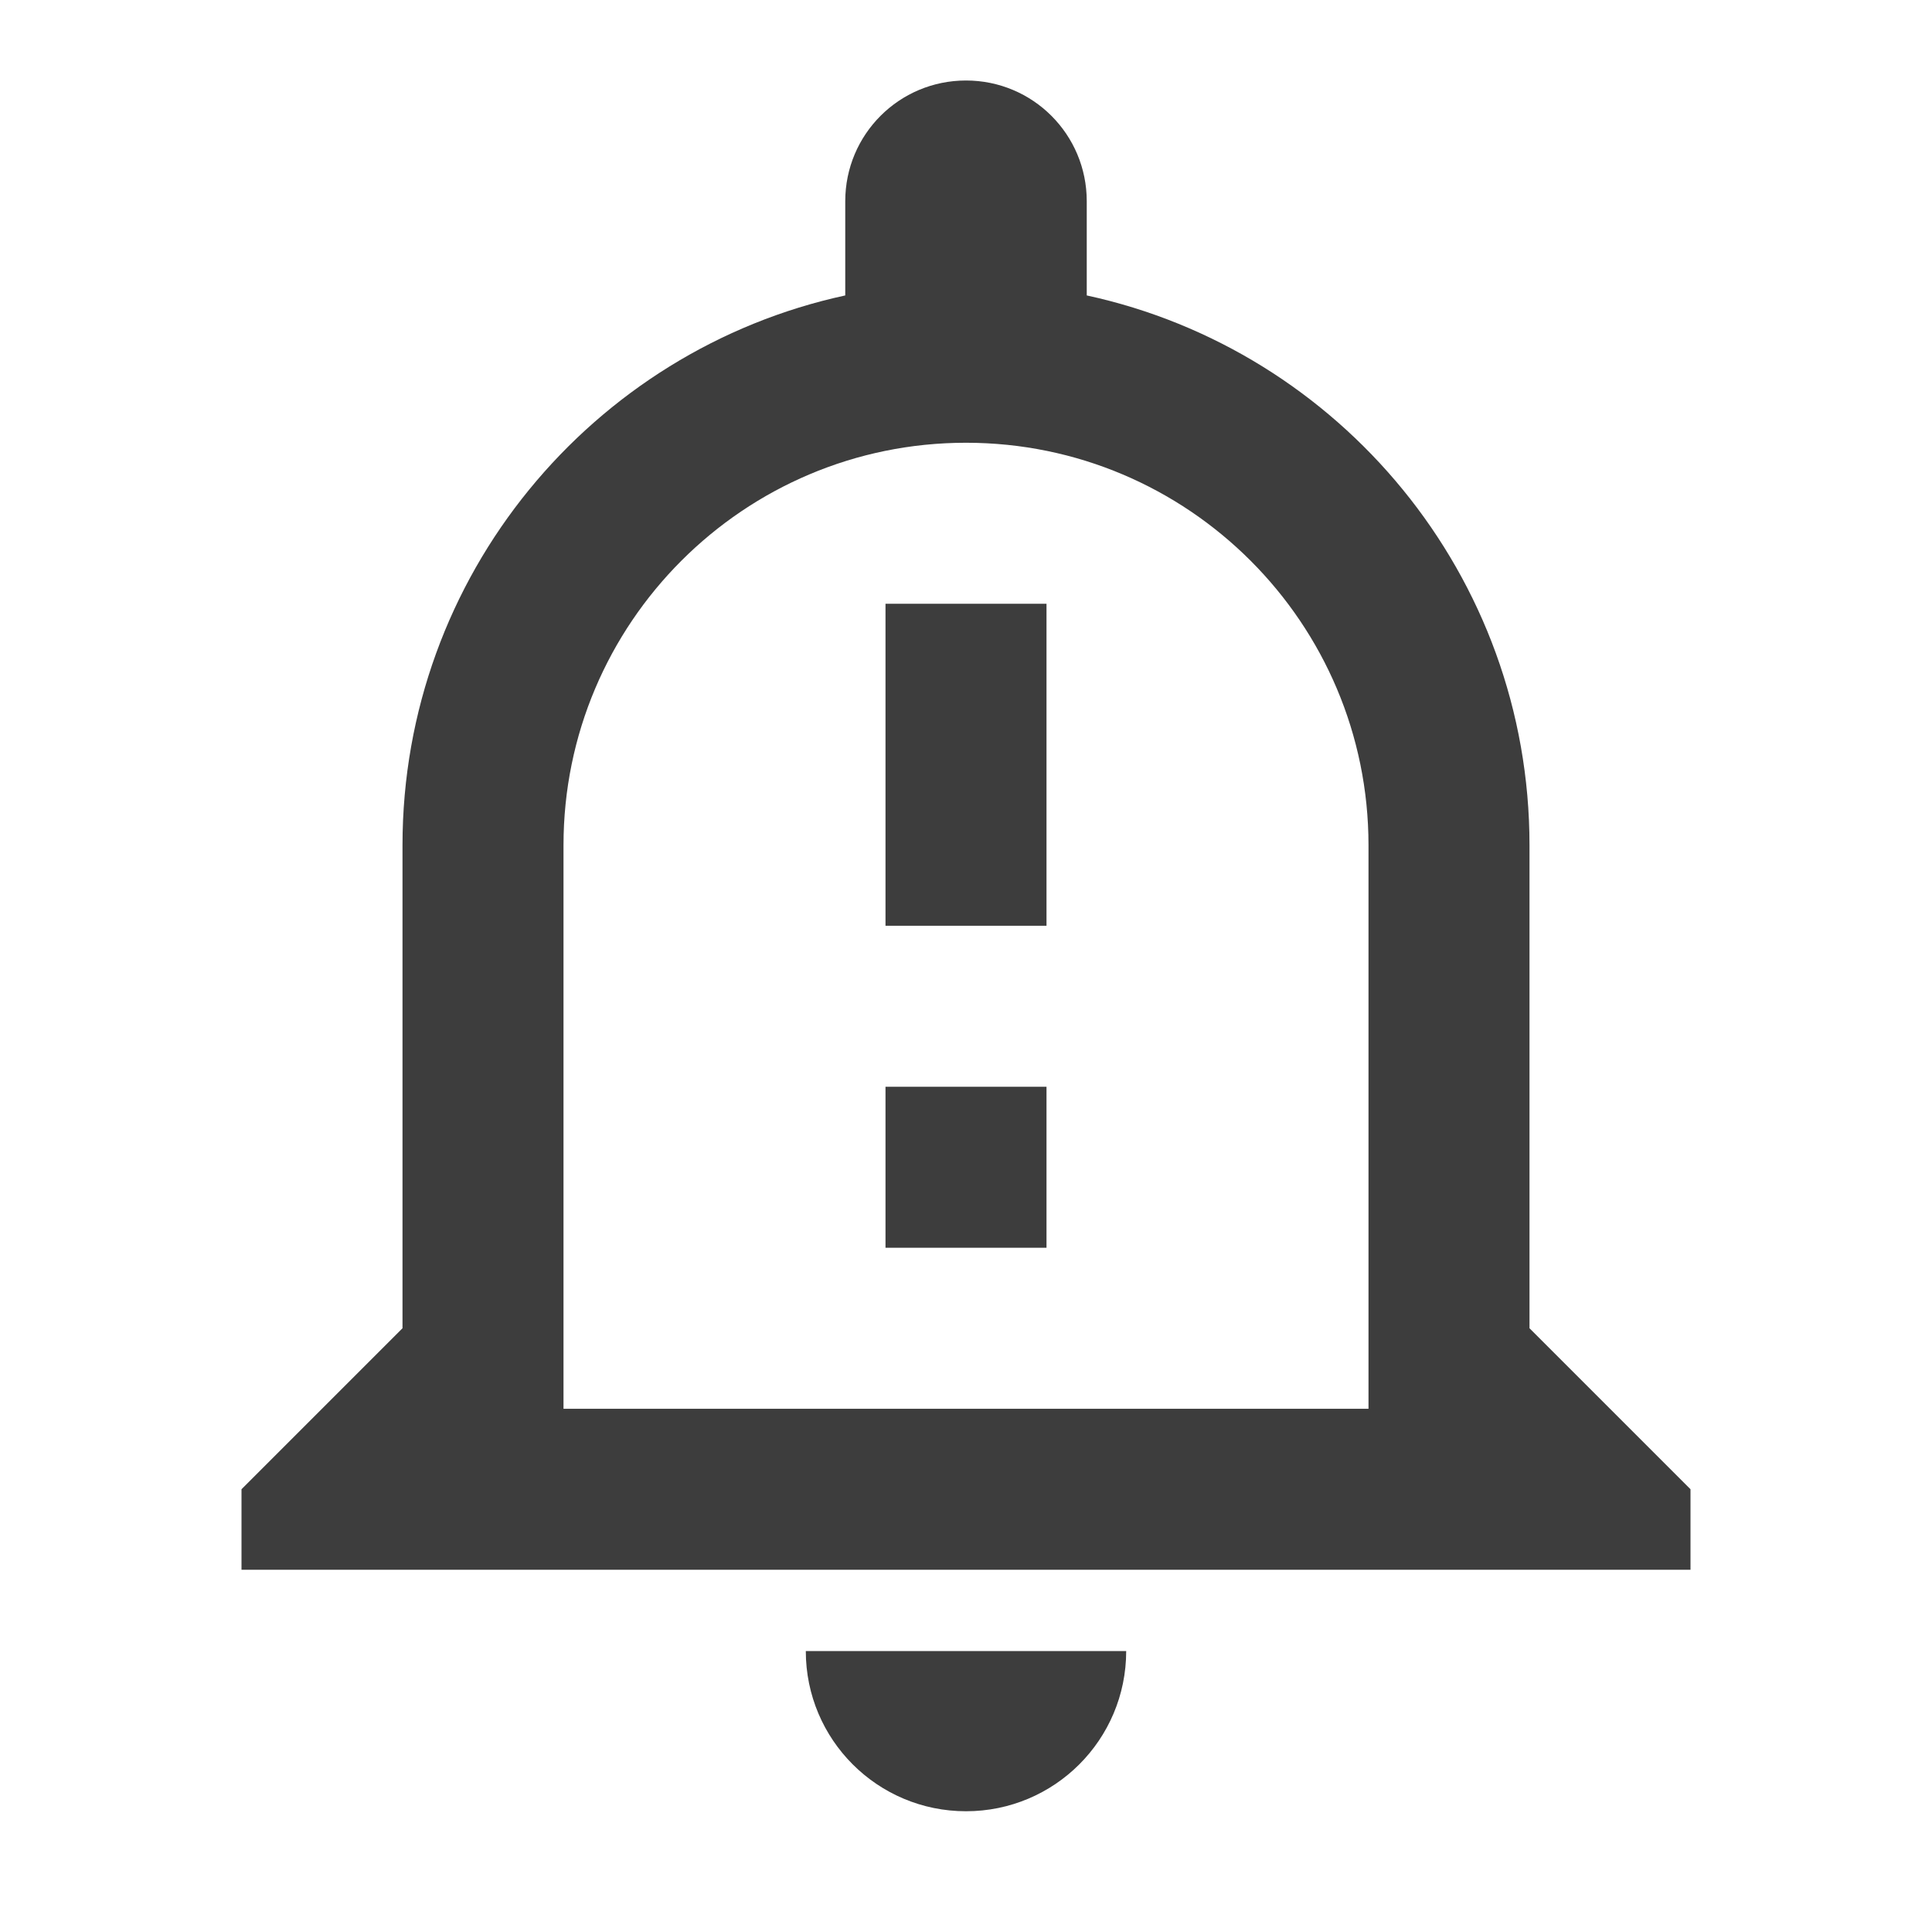
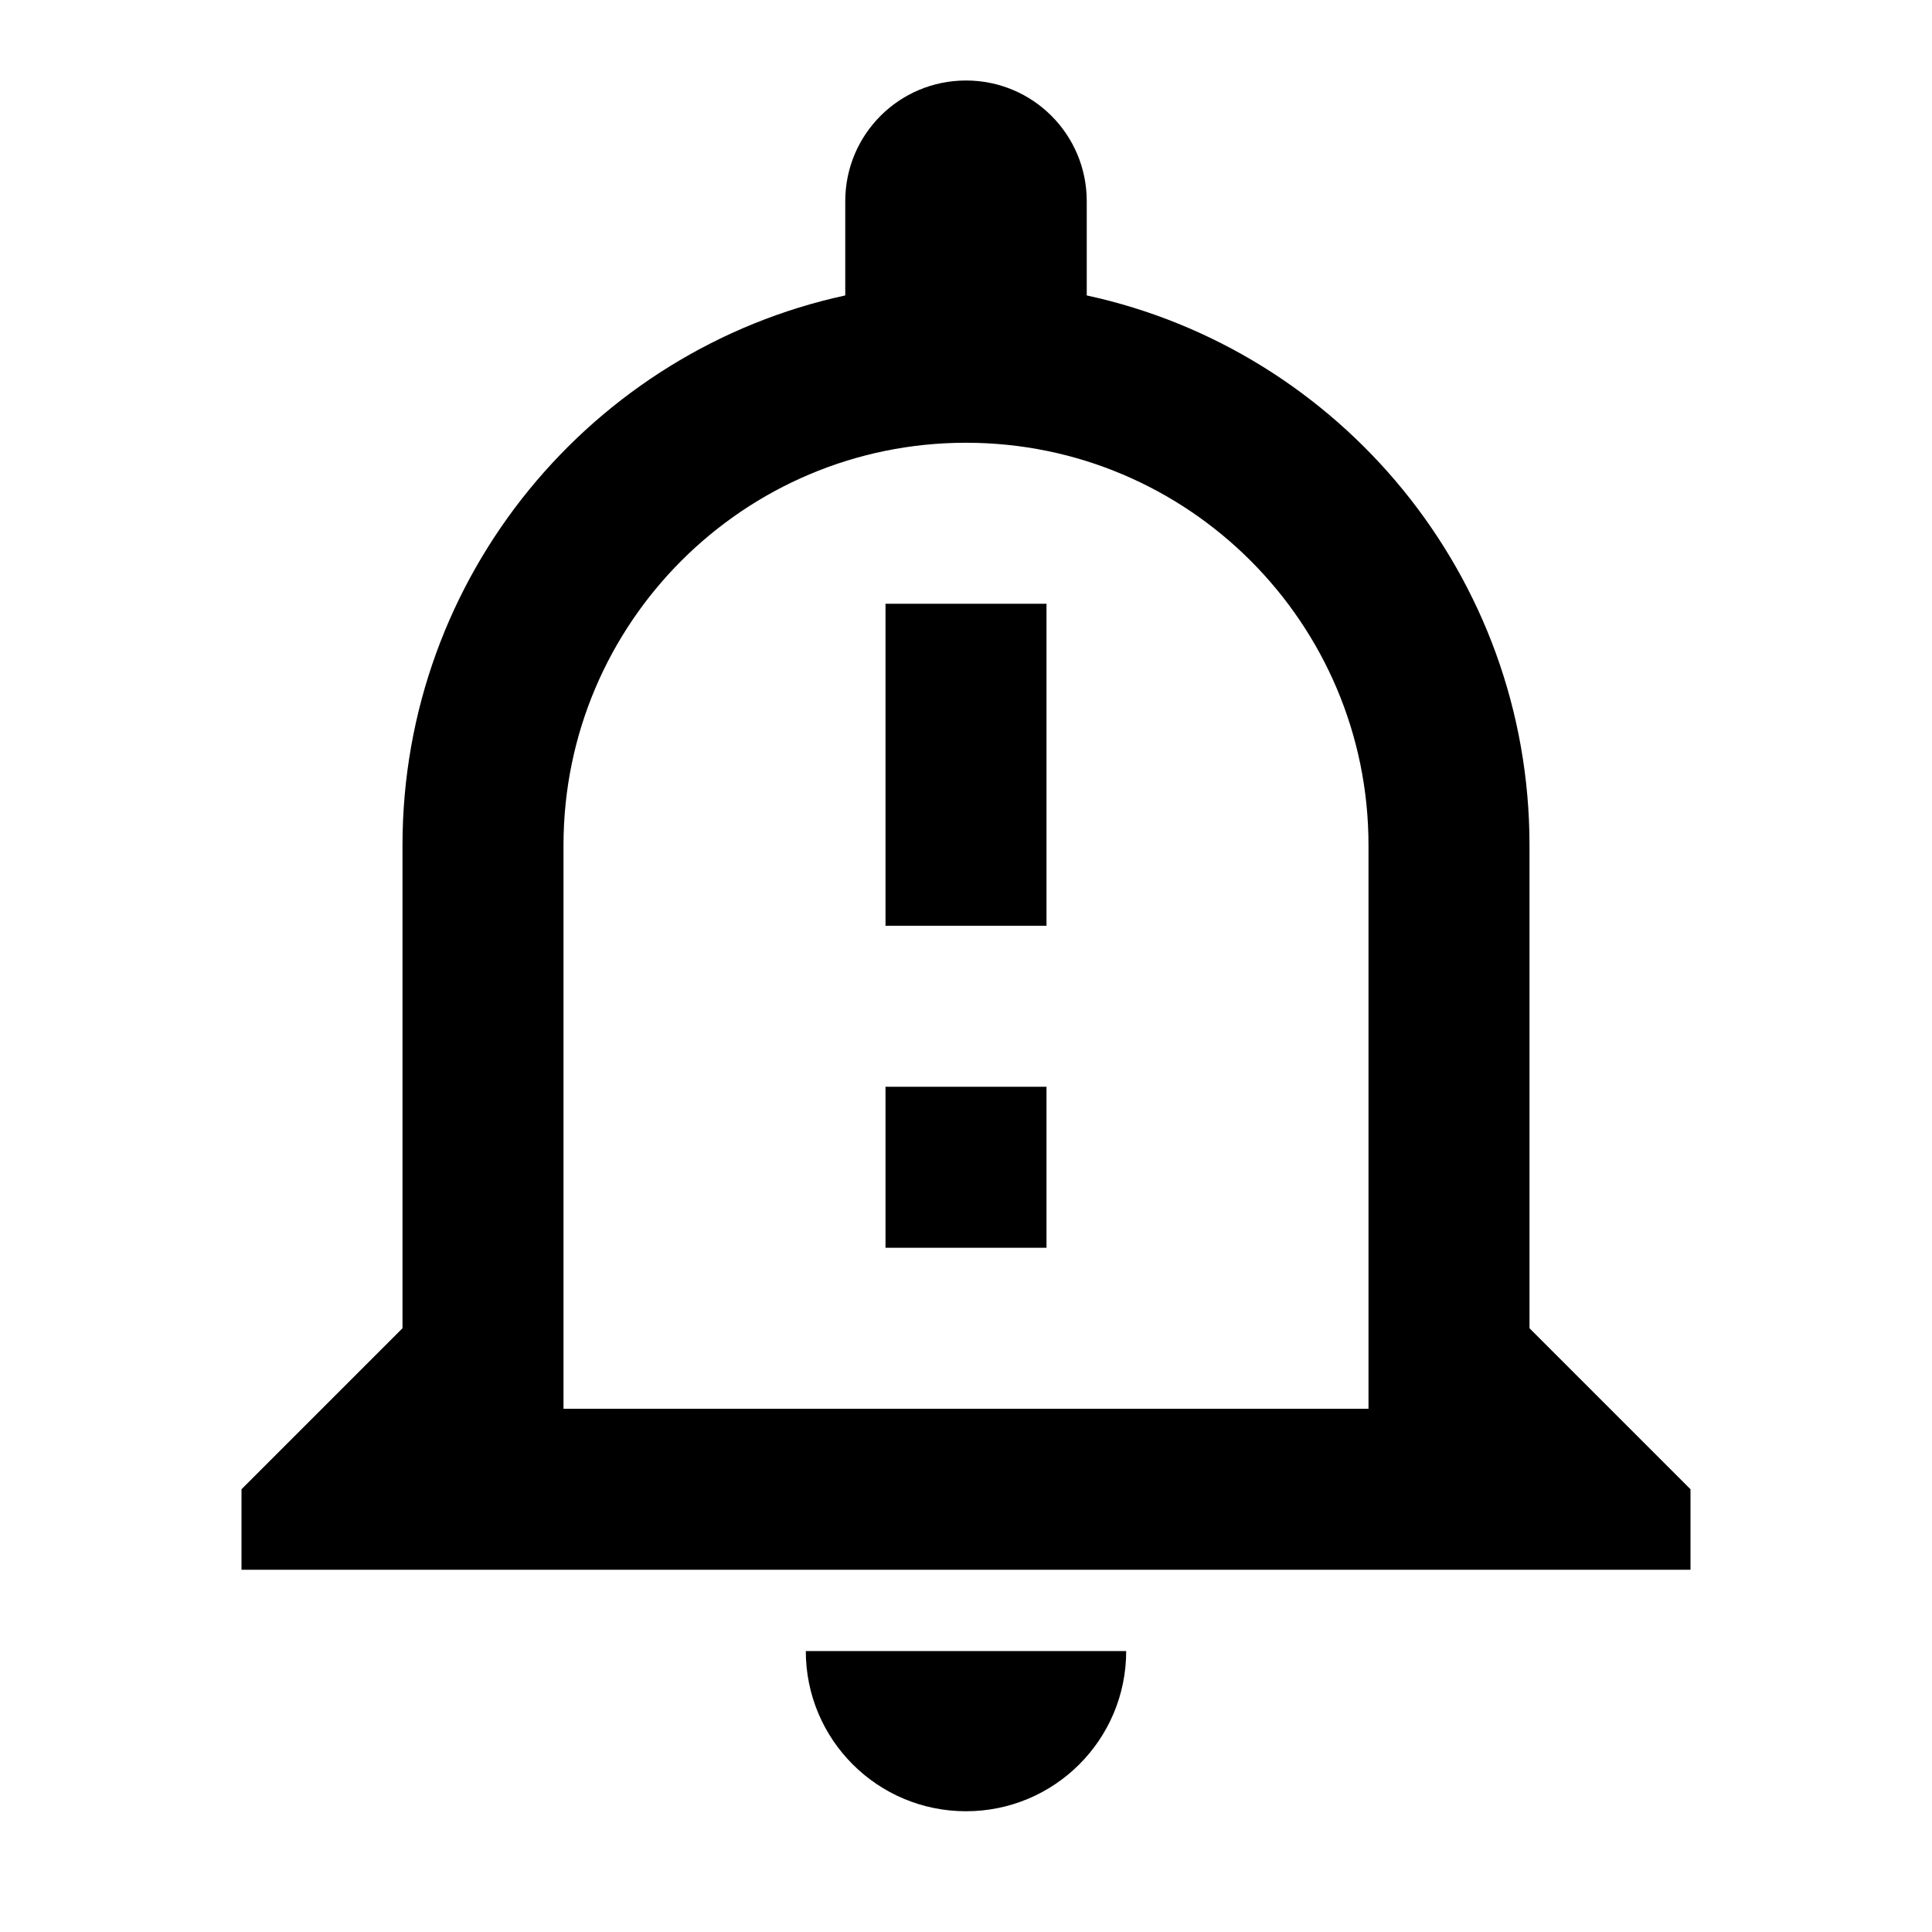
<svg xmlns="http://www.w3.org/2000/svg" viewBox="0 0 24 24" version="1.1">
  <g id="24px-/-urgent" stroke="none" stroke-width="1" fill="none" fill-rule="evenodd">
    <rect id="Rectangle" x="0" y="0" width="24" height="24" />
-     <path d="M10.01,20.51 C10.01,21.61 10.9,22.5 12,22.5 C13.1,22.5 13.99,21.61 13.99,20.51 L10.01,20.51 Z M12,5.5 C14.76,5.5 17,7.74 17,10.5 L17,17.5 L7,17.5 L7,10.5 C7,7.74 9.24,5.5 12,5.5 L12,5.5 Z M12,1 C11.17,1 10.5,1.67 10.5,2.5 L10.5,3.67 C7.36,4.35 5,7.15 5,10.5 L5,16.5 L3,18.5 L3,19.5 L21,19.5 L21,18.5 L19,16.5 L19,10.5 C19,7.15 16.64,4.35 13.5,3.67 L13.5,2.5 C13.5,1.67 12.83,1 12,1 L12,1 Z M11,7.5 L13,7.5 L13,11.5 L11,11.5 L11,7.5 Z M11,13.5 L13,13.5 L13,15.5 L11,15.5 L11,13.5 Z" id="Combined-Shape" fill="#3D3D3D" fill-rule="nonzero" />
+     <path d="M10.01,20.51 C10.01,21.61 10.9,22.5 12,22.5 C13.1,22.5 13.99,21.61 13.99,20.51 L10.01,20.51 Z M12,5.5 C14.76,5.5 17,7.74 17,10.5 L17,17.5 L7,17.5 L7,10.5 C7,7.74 9.24,5.5 12,5.5 L12,5.5 Z M12,1 C11.17,1 10.5,1.67 10.5,2.5 L10.5,3.67 C7.36,4.35 5,7.15 5,10.5 L5,16.5 L3,18.5 L3,19.5 L21,19.5 L21,18.5 L19,16.5 L19,10.5 C19,7.15 16.64,4.35 13.5,3.67 L13.5,2.5 C13.5,1.67 12.83,1 12,1 L12,1 Z M11,7.5 L13,7.5 L13,11.5 L11,11.5 L11,7.5 Z M11,13.5 L13,13.5 L13,15.5 L11,15.5 L11,13.5 Z" id="Combined-Shape" fill="currentColor" fill-rule="nonzero" />
  </g>
</svg>
